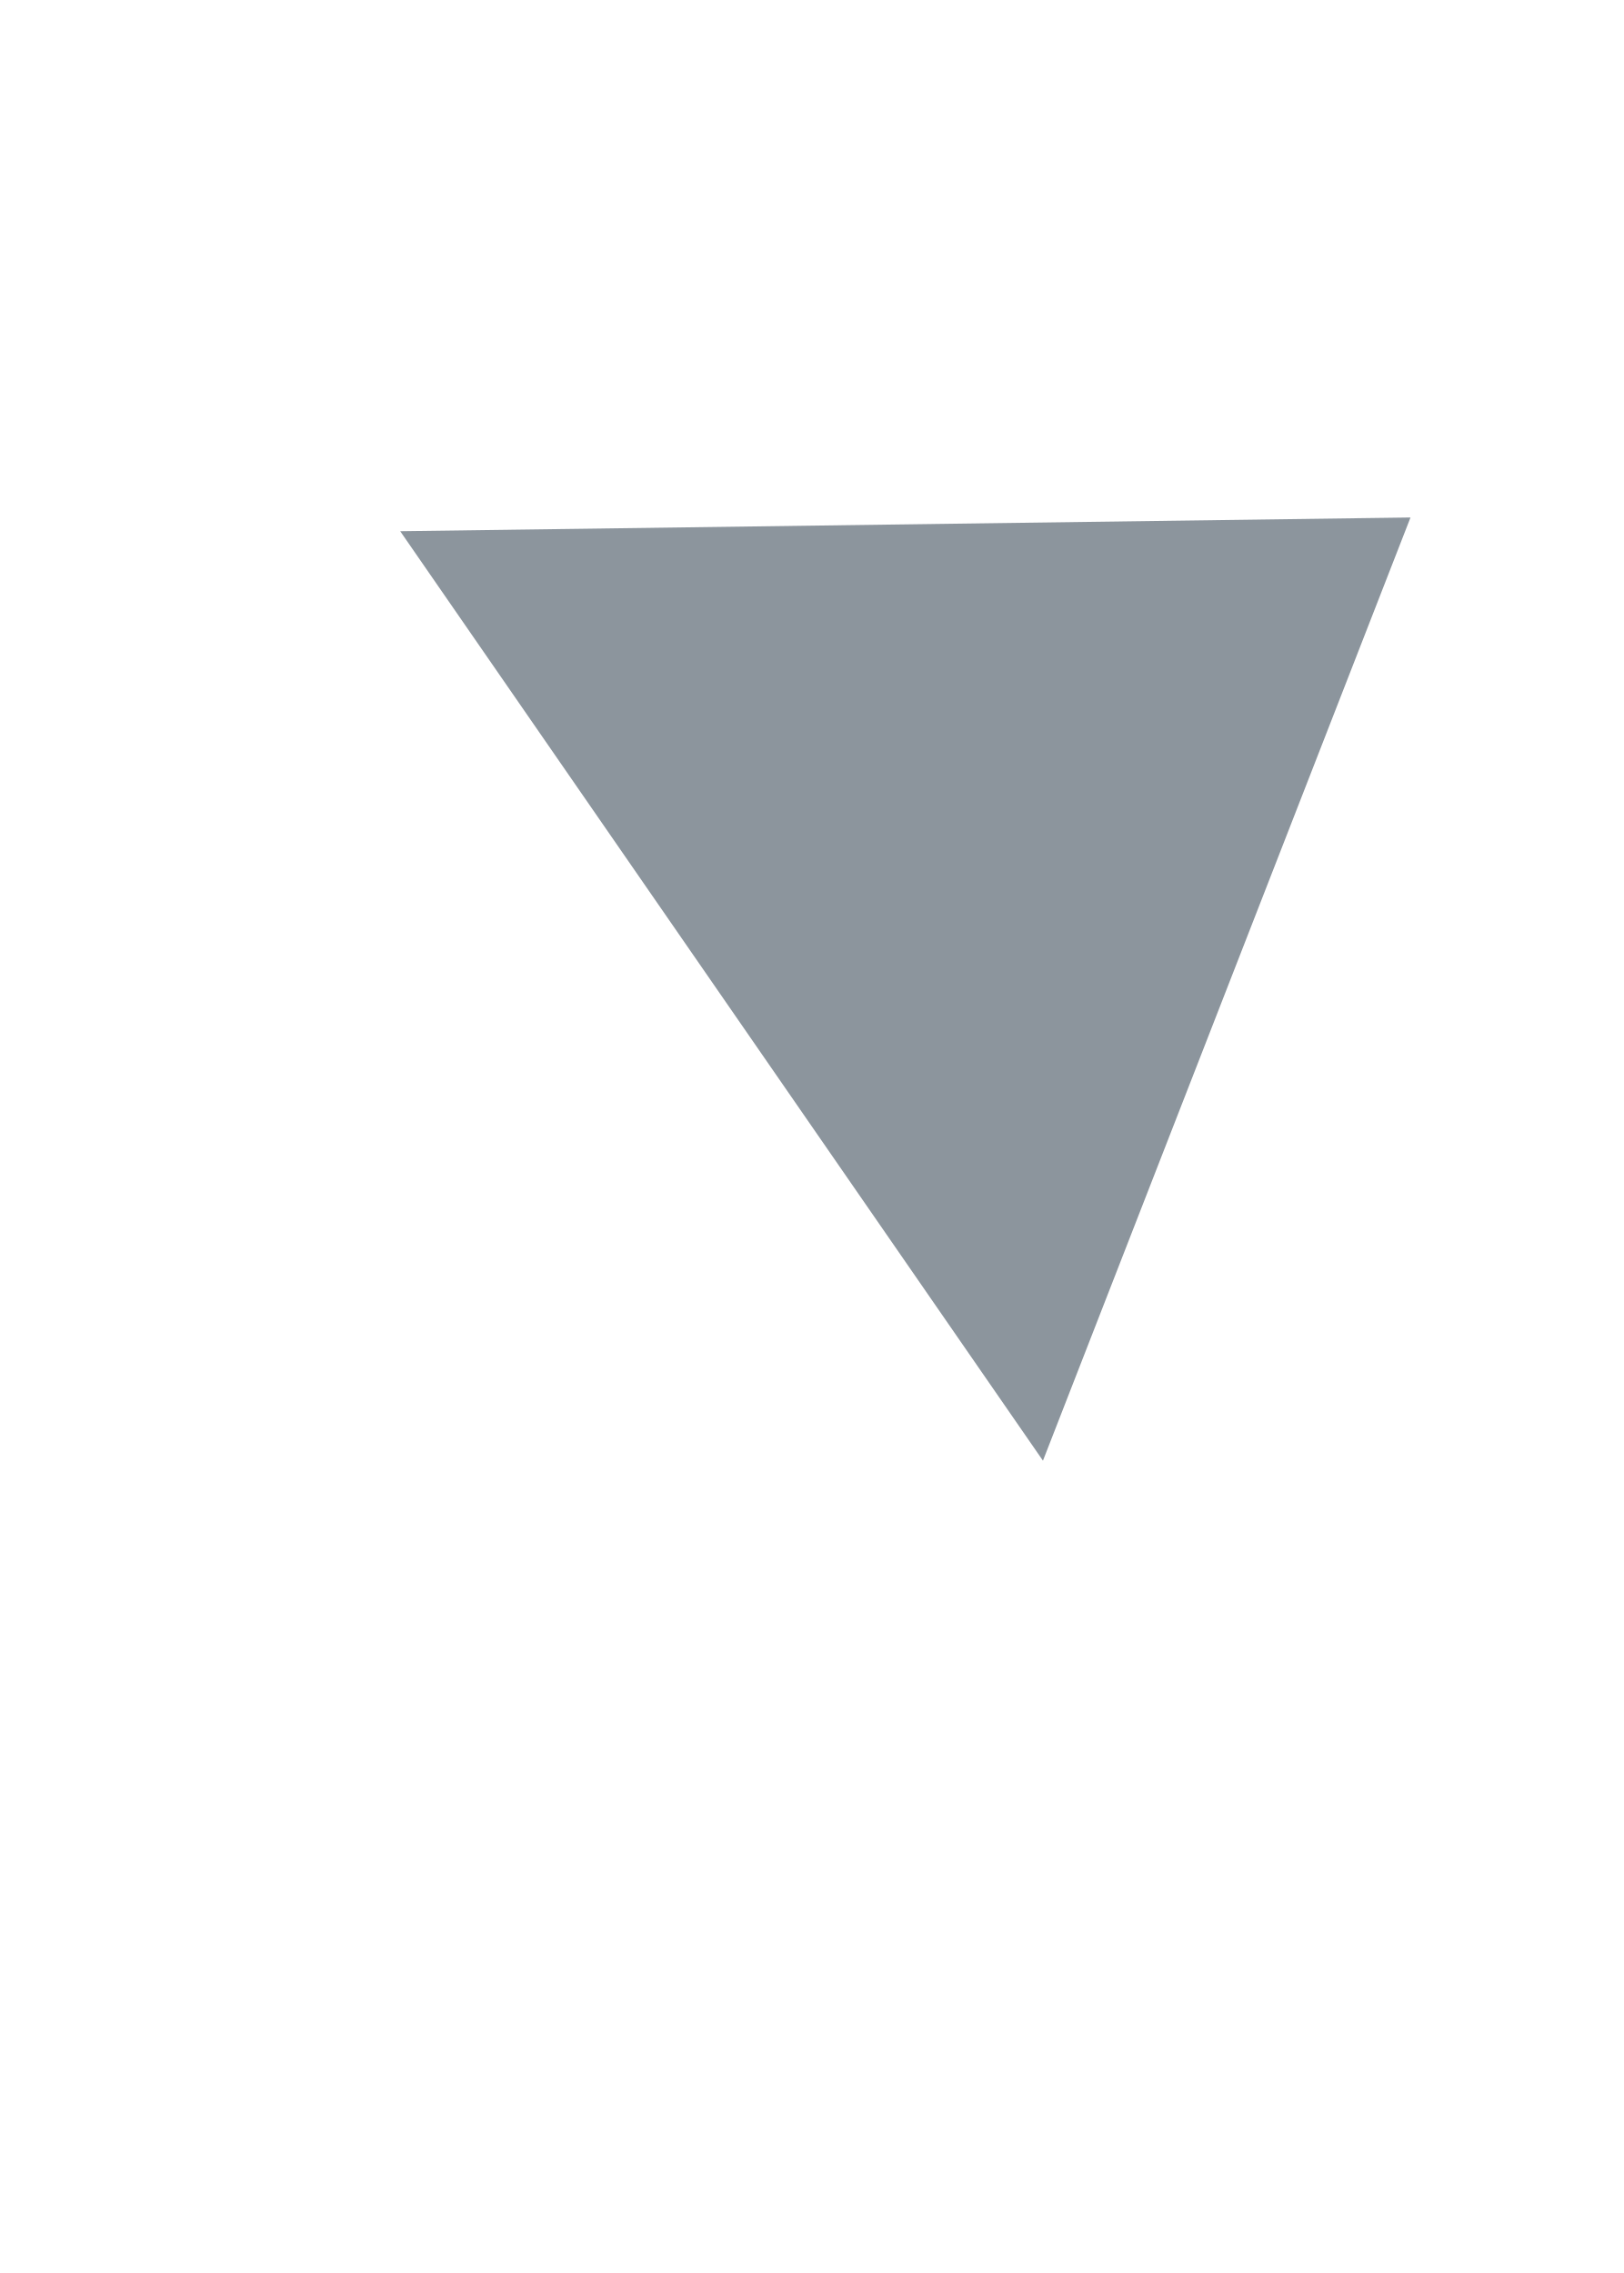
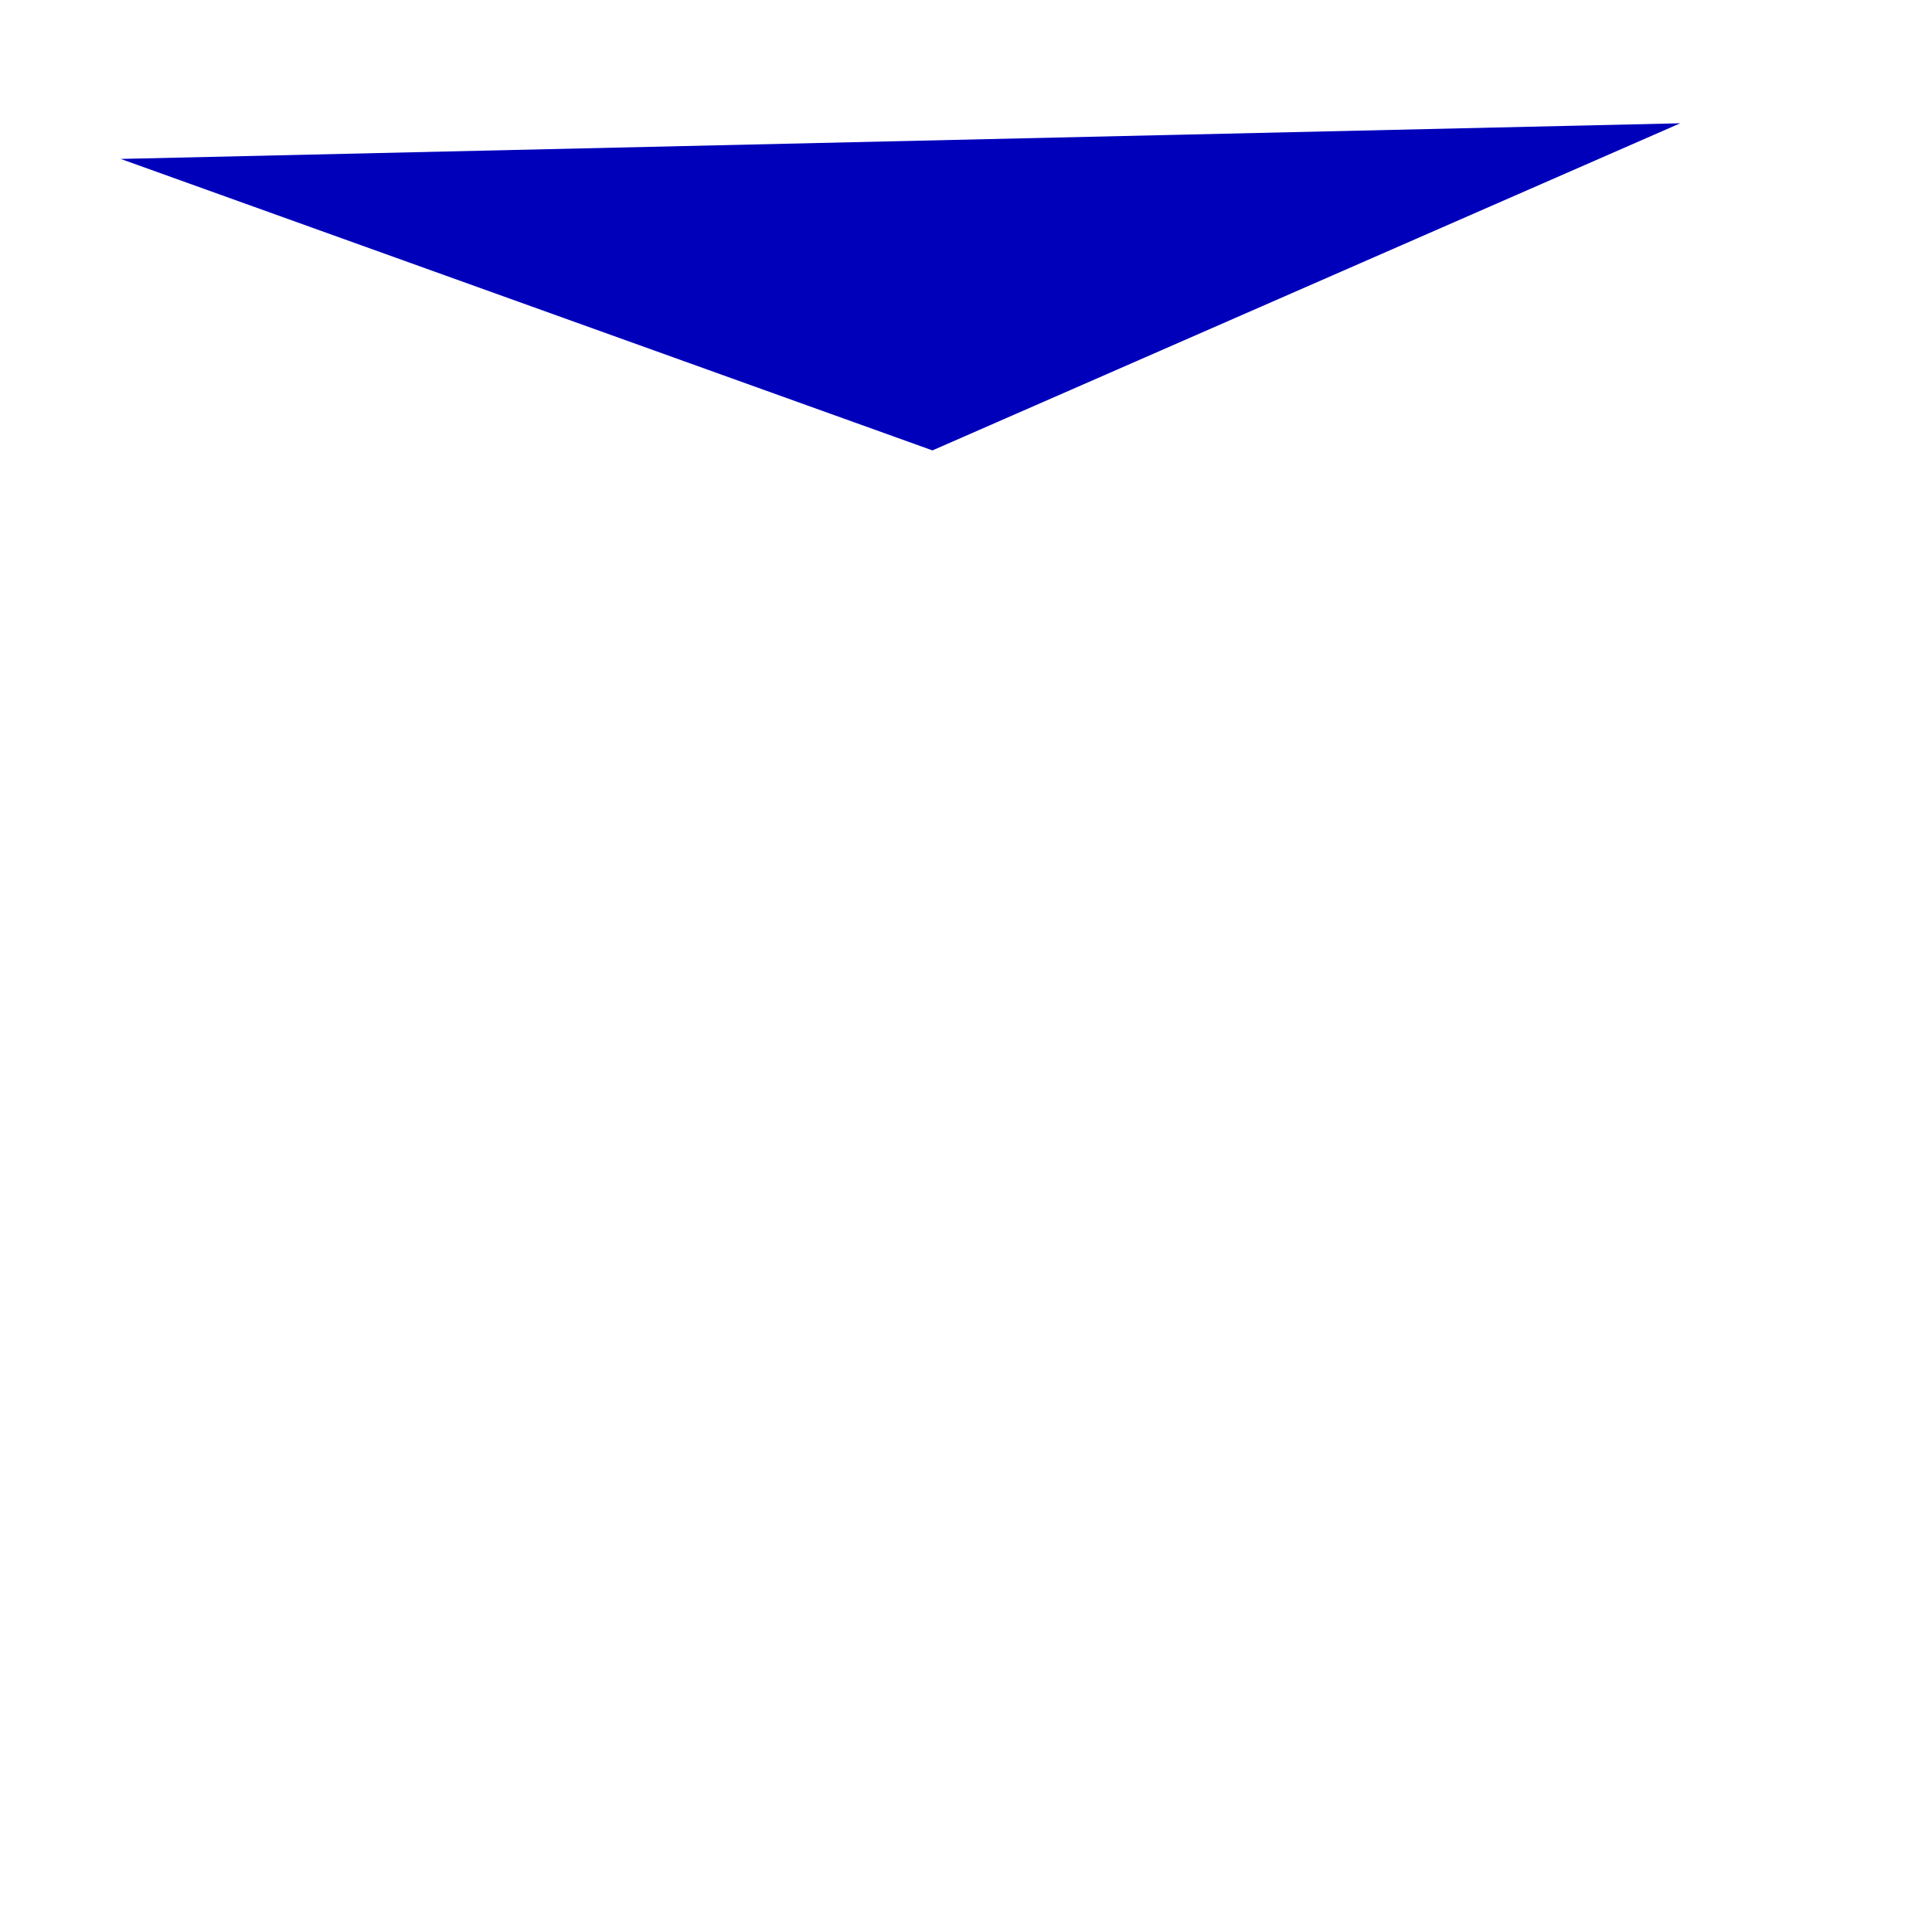
- <svg xmlns="http://www.w3.org/2000/svg" version="1.1" x="0px" y="0px" width="200px" height="280px" viewBox="0 0 200 280" style="enable-background:new 0 0 200 280;" xml:space="preserve">
+ <svg xmlns="http://www.w3.org/2000/svg" version="1.1" x="0px" y="0px" width="200px" height="200px" viewBox="0 0 200 200" style="enable-background:new 0 0 200 200;" xml:space="preserve">
  <g id="_x33_-0">
-     <polygon style="fill:#8C959D;" points="49.294,65.438 173.735,63.747 128.463,179.933  " />
+     <polygon style="fill:#0000BB;" points="12.496,16.452 173.938,12.762 96.527,46.625  " />
  </g>
  <g id="Layer_1">
</g>
</svg>
